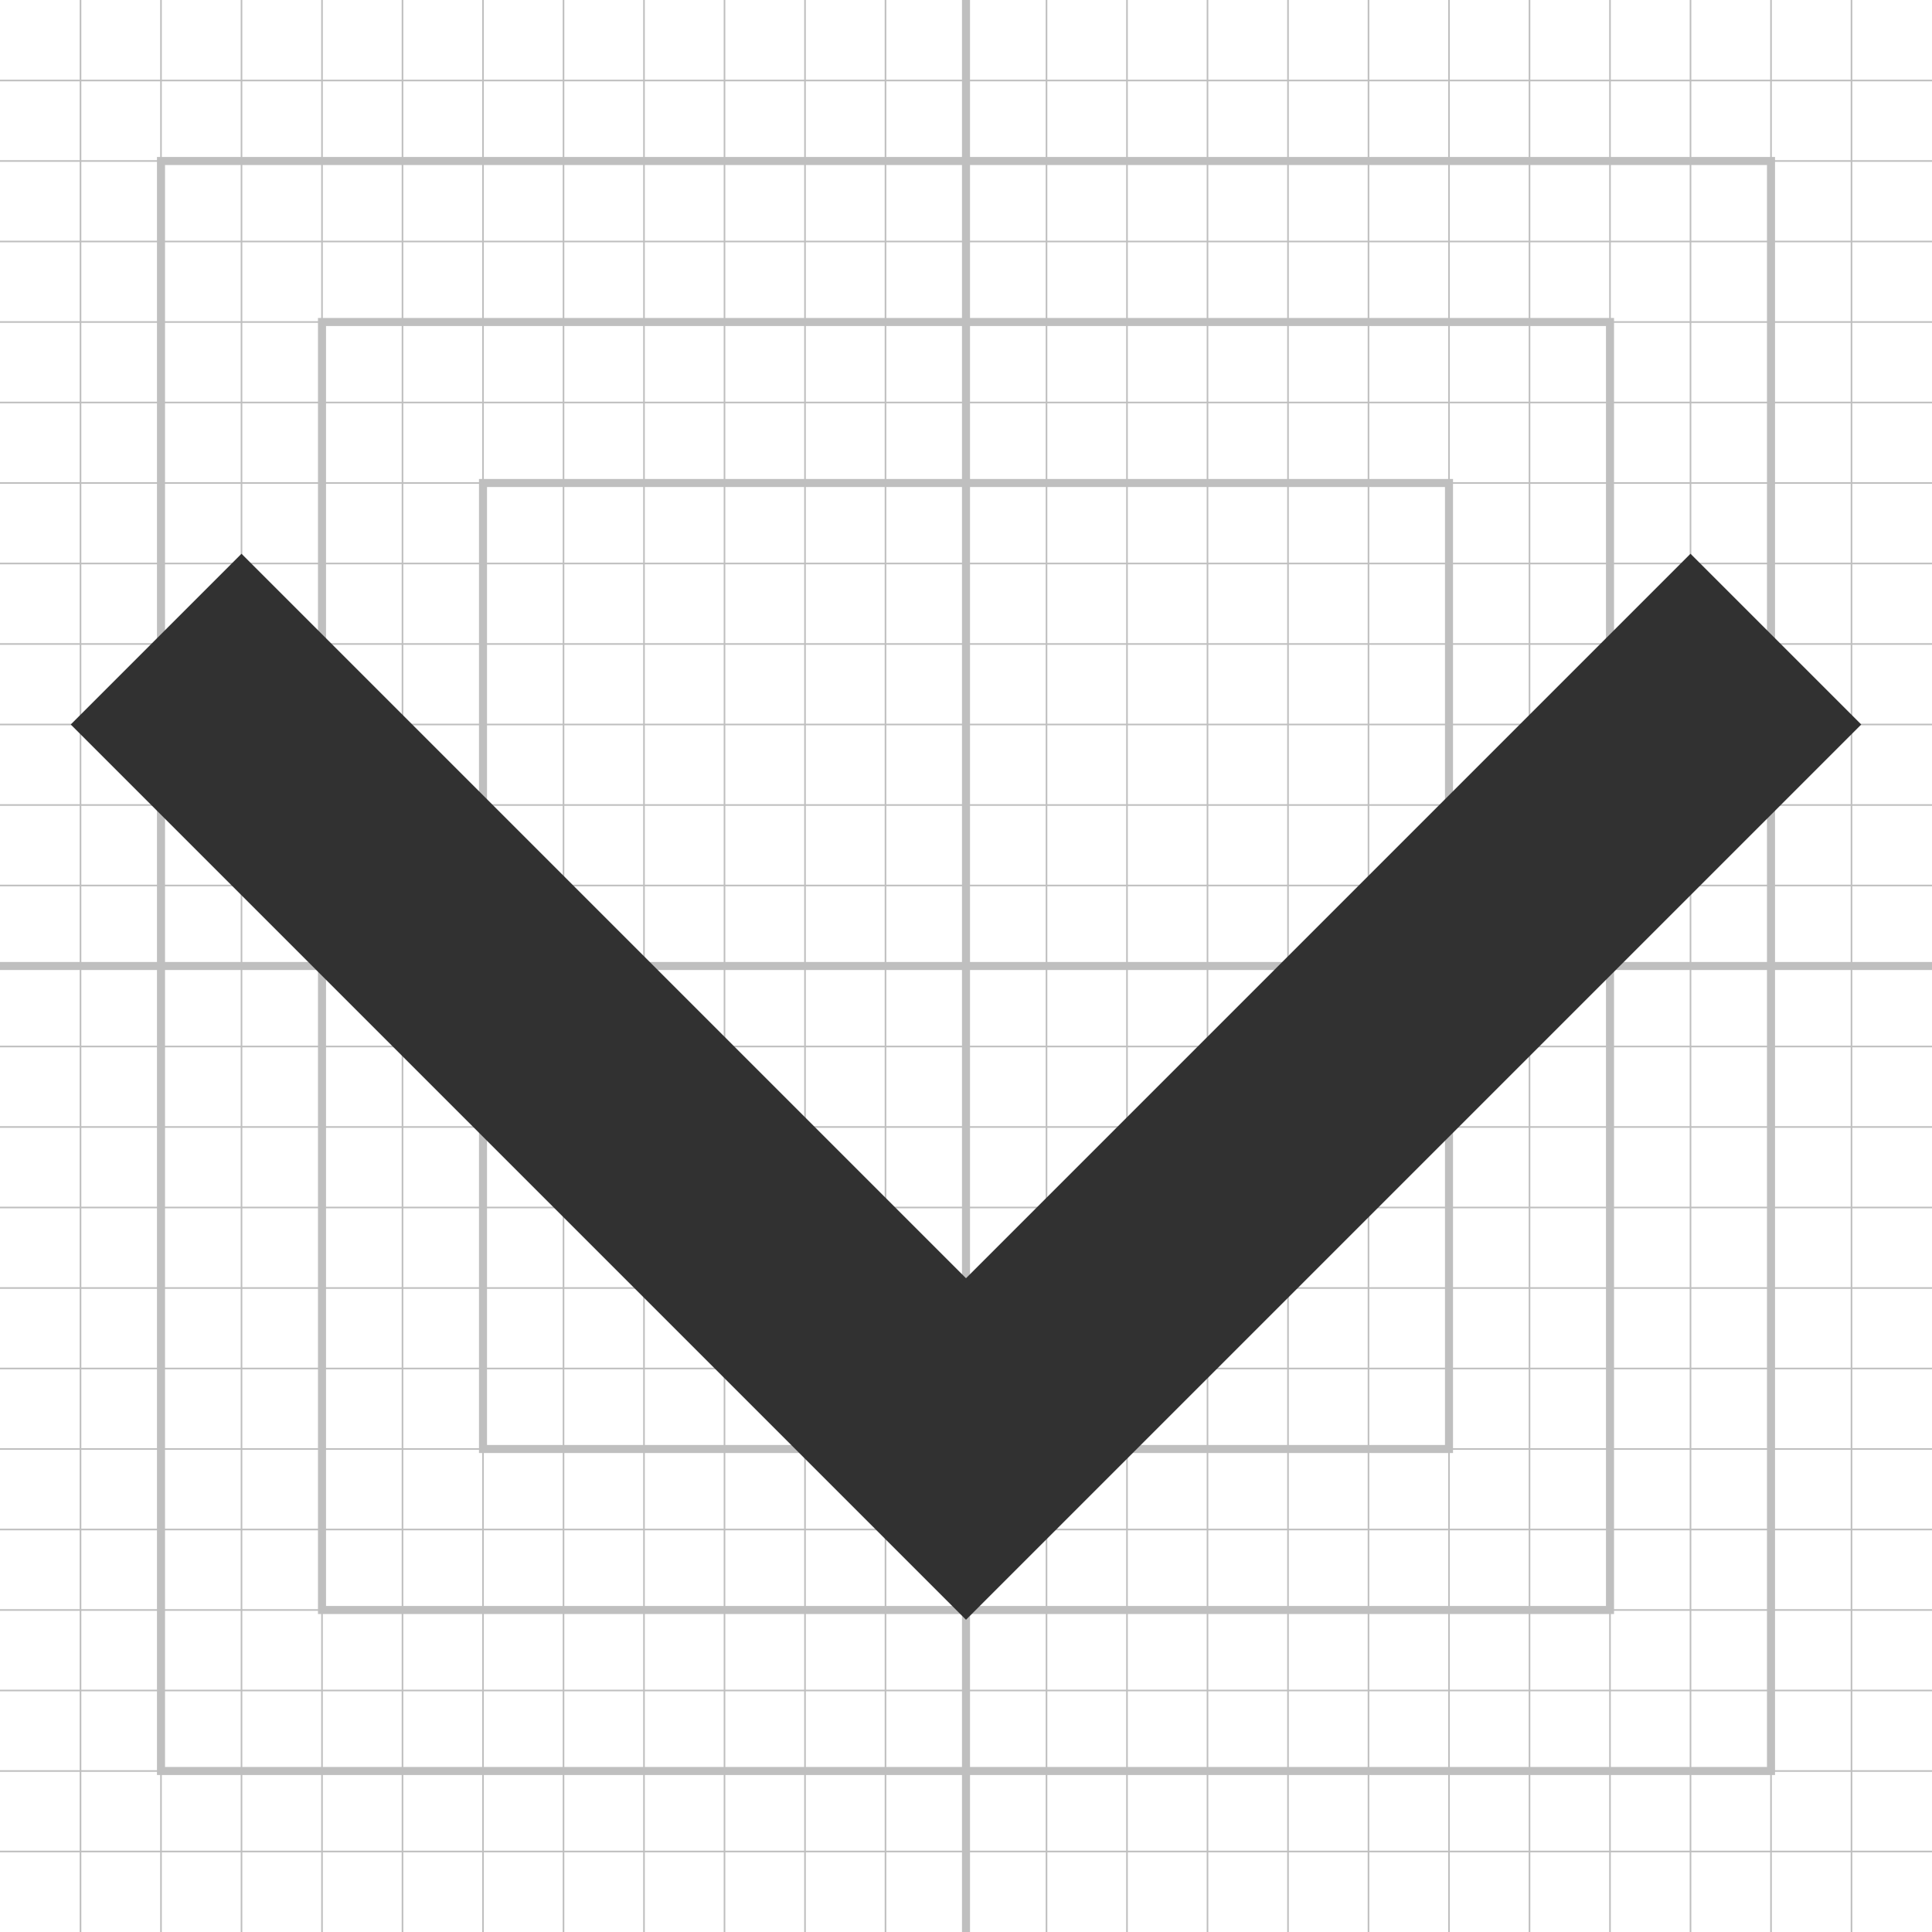
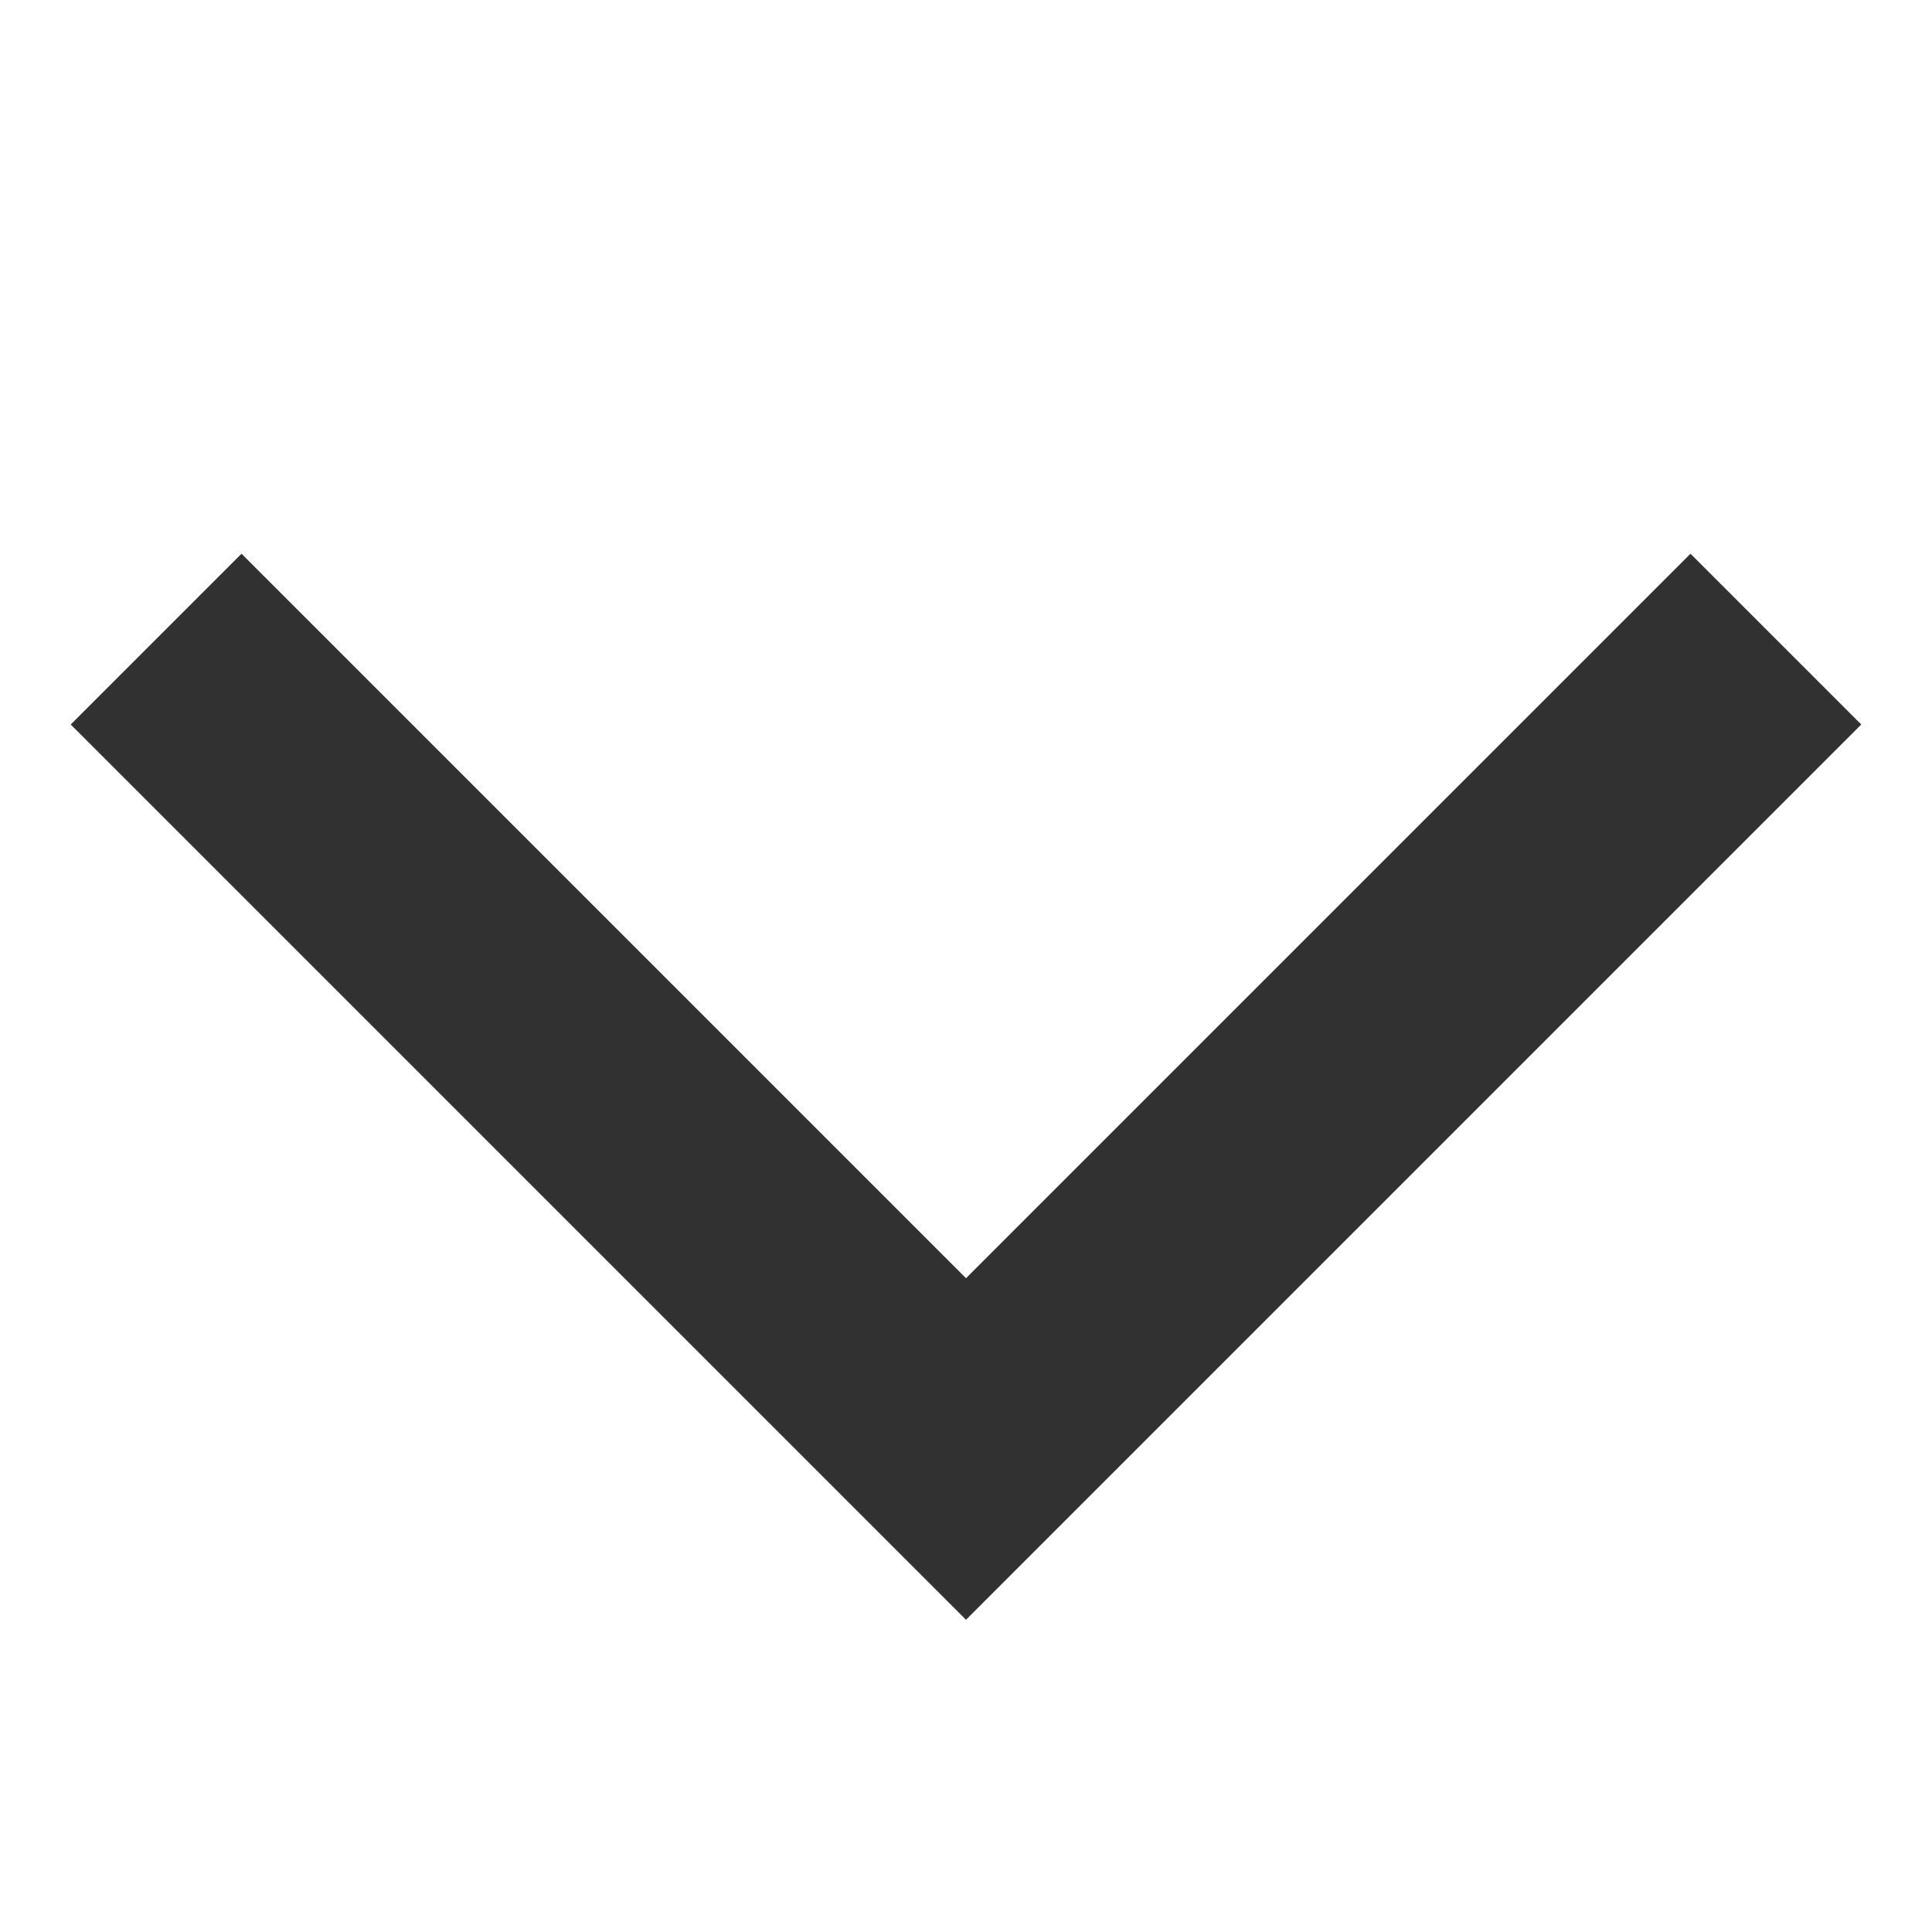
- <svg xmlns="http://www.w3.org/2000/svg" viewBox="0 0 24 24">
+ <svg xmlns="http://www.w3.org/2000/svg" id="Icons" viewBox="0 0 24 24">
  <defs>
-     <style>.cls-1,.cls-2,.cls-3{fill:none;stroke-miterlimit:10;}.cls-1,.cls-2{stroke:#bfbfbf;}.cls-1{stroke-width:0.02px;}.cls-2{stroke-width:0.1px;}.cls-3{stroke:#313131;stroke-linecap:square;stroke-width:3px;}</style>
+     <style>.cls-1{fill:none;stroke:#313131;stroke-linecap:square;stroke-miterlimit:10;stroke-width:3px;}</style>
  </defs>
-   <g id="Grids">
-     <g id="Secondary_Grid" data-name="Secondary Grid">
-       <line class="cls-1" x1="1" x2="1" y2="24" />
-       <line class="cls-1" x1="2" x2="2" y2="24" />
-       <line class="cls-1" x1="3" x2="3" y2="24" />
-       <line class="cls-1" x1="4" x2="4" y2="24" />
-       <line class="cls-1" x1="5" x2="5" y2="24" />
-       <line class="cls-1" x1="6" x2="6" y2="24" />
-       <line class="cls-1" x1="7" x2="7" y2="24" />
-       <line class="cls-1" x1="8" x2="8" y2="24" />
-       <line class="cls-1" x1="9" x2="9" y2="24" />
-       <line class="cls-1" x1="10" x2="10" y2="24" />
-       <line class="cls-1" x1="11" x2="11" y2="24" />
-       <line class="cls-1" x1="13" x2="13" y2="24" />
-       <line class="cls-1" x1="14" x2="14" y2="24" />
-       <line class="cls-1" x1="15" x2="15" y2="24" />
-       <line class="cls-1" x1="16" x2="16" y2="24" />
-       <line class="cls-1" x1="17" x2="17" y2="24" />
-       <line class="cls-1" x1="18" x2="18" y2="24" />
-       <line class="cls-1" x1="19" x2="19" y2="24" />
-       <line class="cls-1" x1="20" x2="20" y2="24" />
-       <line class="cls-1" x1="21" x2="21" y2="24" />
-       <line class="cls-1" x1="22" x2="22" y2="24" />
-       <line class="cls-1" x1="23" x2="23" y2="24" />
-       <line class="cls-1" x1="24" y1="1" y2="1" />
-       <line class="cls-1" x1="24" y1="2" y2="2" />
-       <line class="cls-1" x1="24" y1="3" y2="3" />
-       <line class="cls-1" x1="24" y1="4" y2="4" />
-       <line class="cls-1" x1="24" y1="5" y2="5" />
-       <line class="cls-1" x1="24" y1="6" y2="6" />
-       <line class="cls-1" x1="24" y1="7" y2="7" />
-       <line class="cls-1" x1="24" y1="8" y2="8" />
-       <line class="cls-1" x1="24" y1="9" y2="9" />
-       <line class="cls-1" x1="24" y1="10" y2="10" />
-       <line class="cls-1" x1="24" y1="11" y2="11" />
-       <line class="cls-1" x1="24" y1="13" y2="13" />
-       <line class="cls-1" x1="24" y1="14" y2="14" />
-       <line class="cls-1" x1="24" y1="15" y2="15" />
-       <line class="cls-1" x1="24" y1="16" y2="16" />
-       <line class="cls-1" x1="24" y1="17" y2="17" />
-       <line class="cls-1" x1="24" y1="18" y2="18" />
-       <line class="cls-1" x1="24" y1="19" y2="19" />
-       <line class="cls-1" x1="24" y1="20" y2="20" />
-       <line class="cls-1" x1="24" y1="21" y2="21" />
-       <line class="cls-1" x1="24" y1="22" y2="22" />
-       <line class="cls-1" x1="24" y1="23" y2="23" />
-     </g>
-     <g id="Main_Grid" data-name="Main Grid">
-       <line class="cls-2" x1="12" x2="12" y2="24" />
-       <rect class="cls-2" x="2" y="2" width="20" height="20" />
-       <rect class="cls-2" x="4" y="4" width="16" height="16" />
-       <rect class="cls-2" x="6" y="6" width="12" height="12" />
-       <line class="cls-2" x1="24" y1="12" y2="12" />
-     </g>
-   </g>
-   <g id="Icons">
-     <polyline class="cls-3" points="21 9 12 18 3 9" />
-   </g>
+   <polyline class="cls-1" points="21 9 12 18 3 9" />
</svg>
